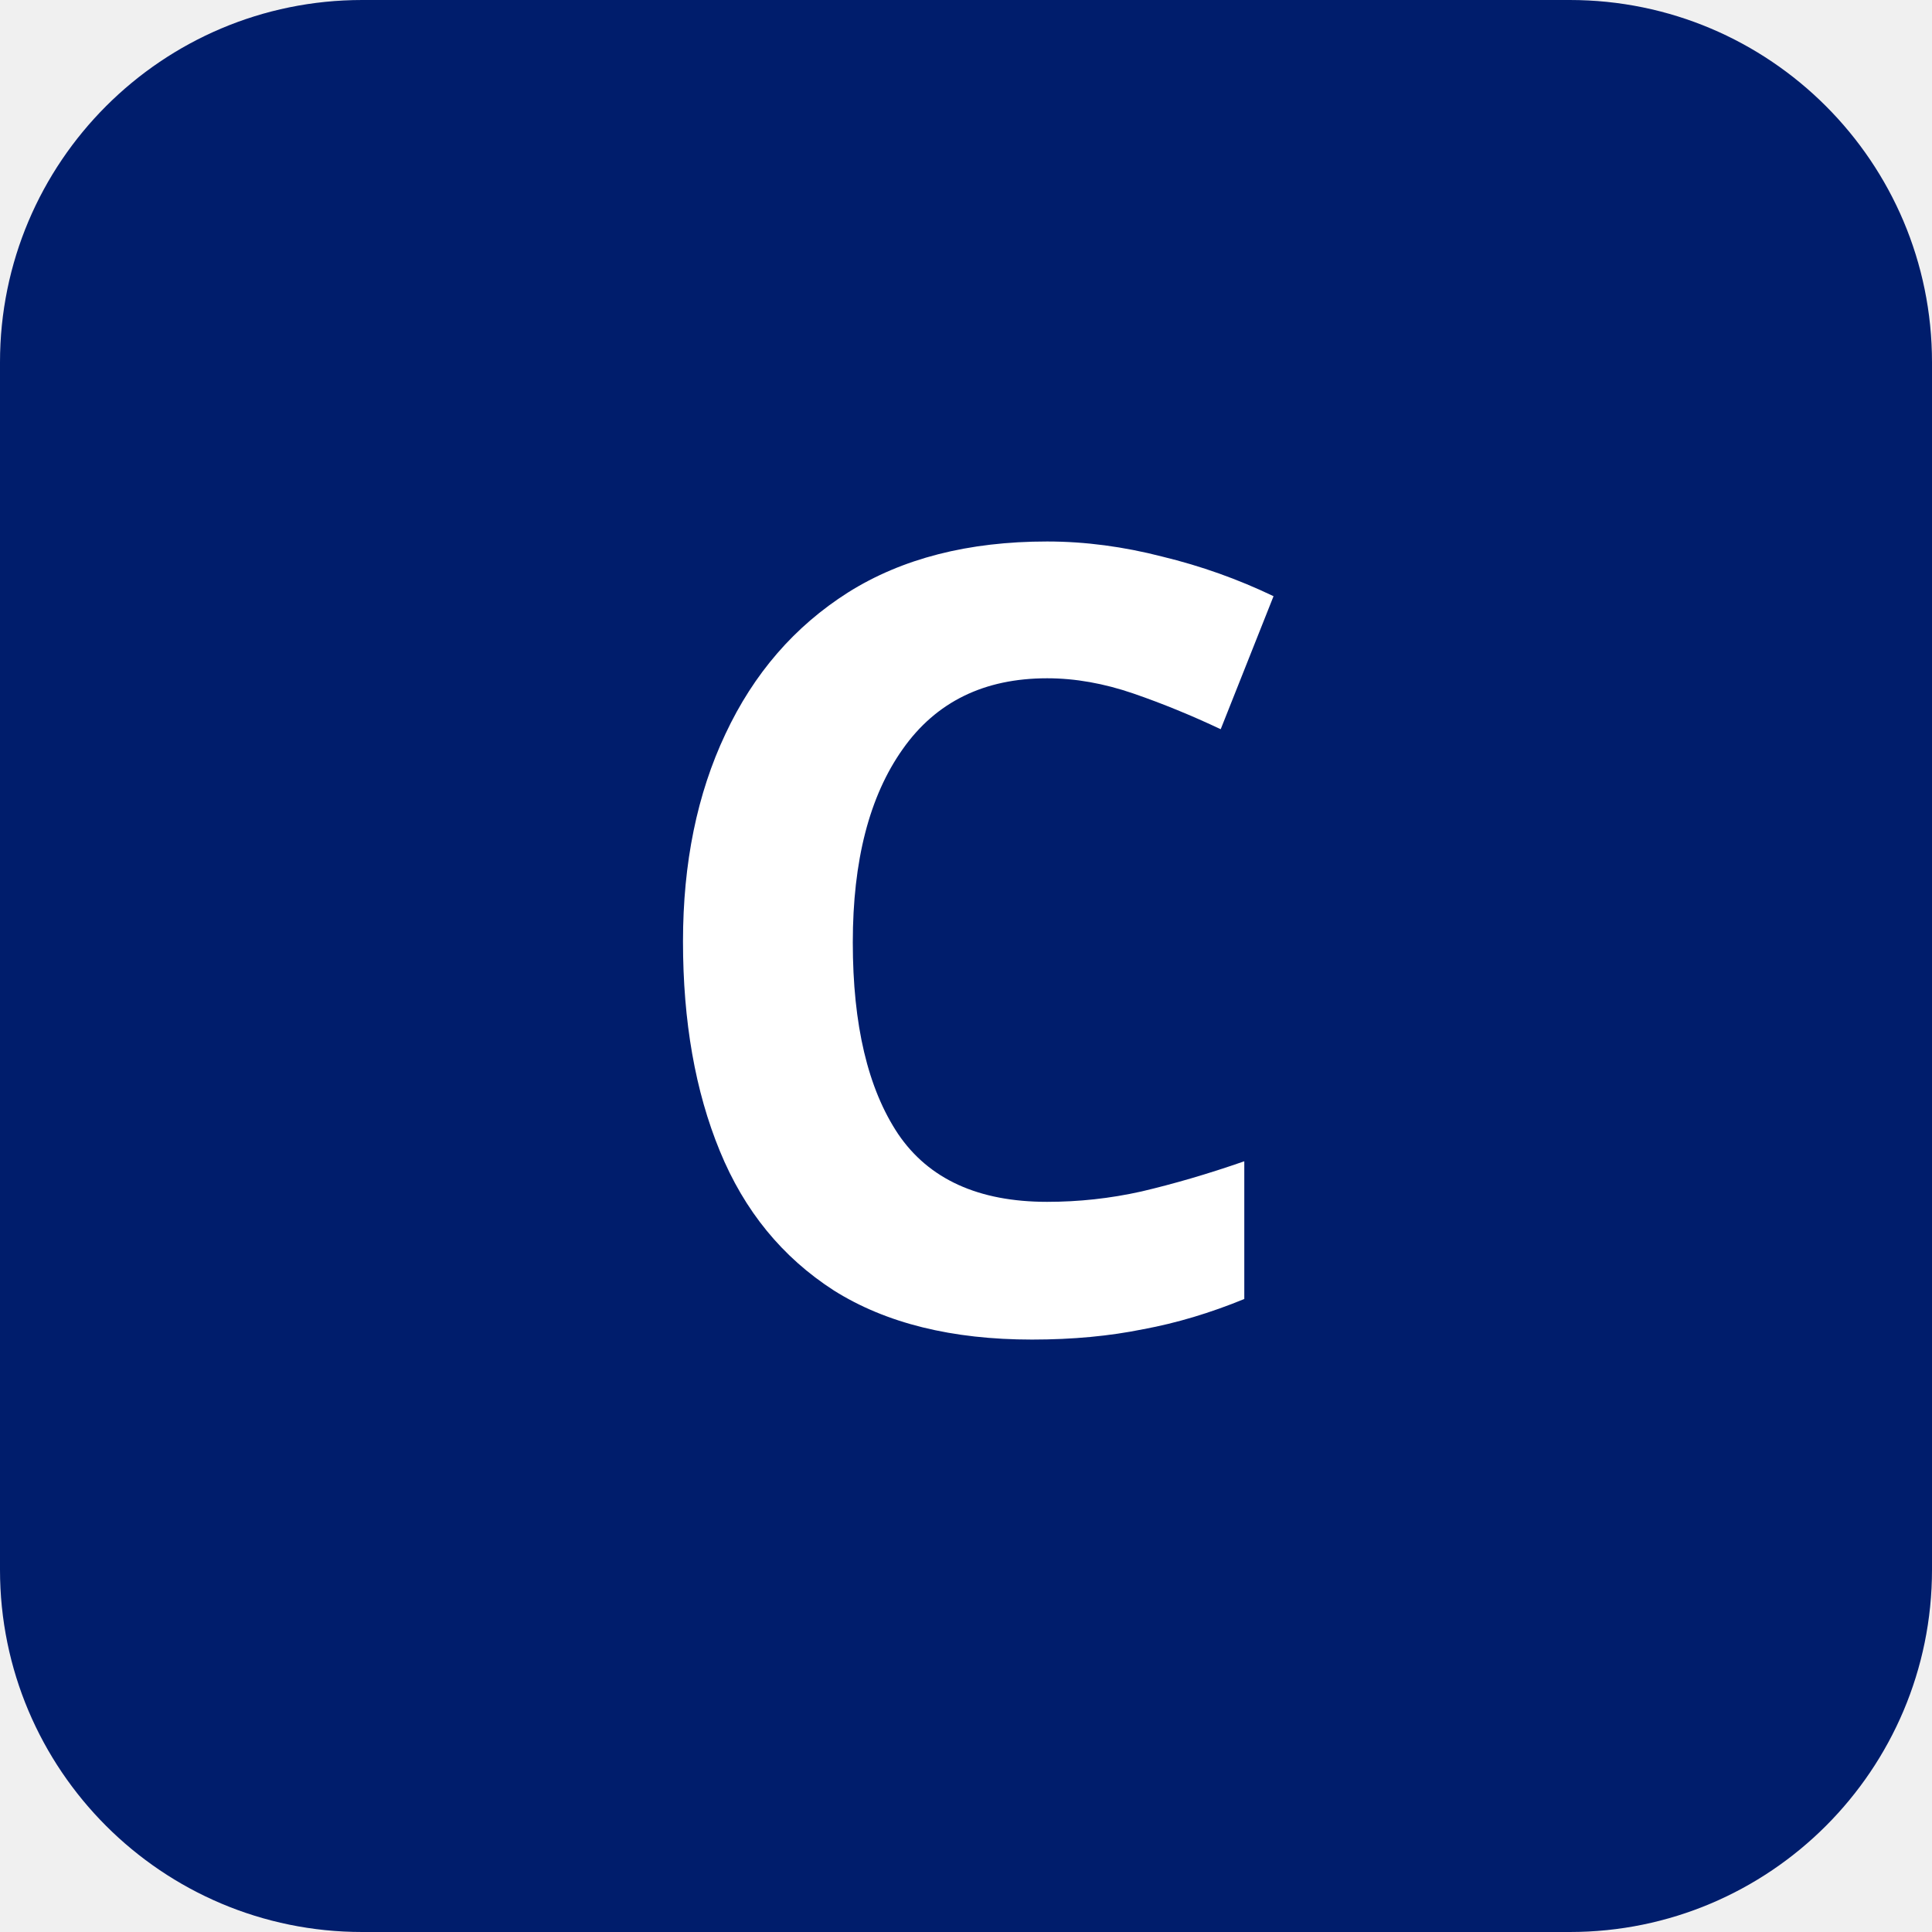
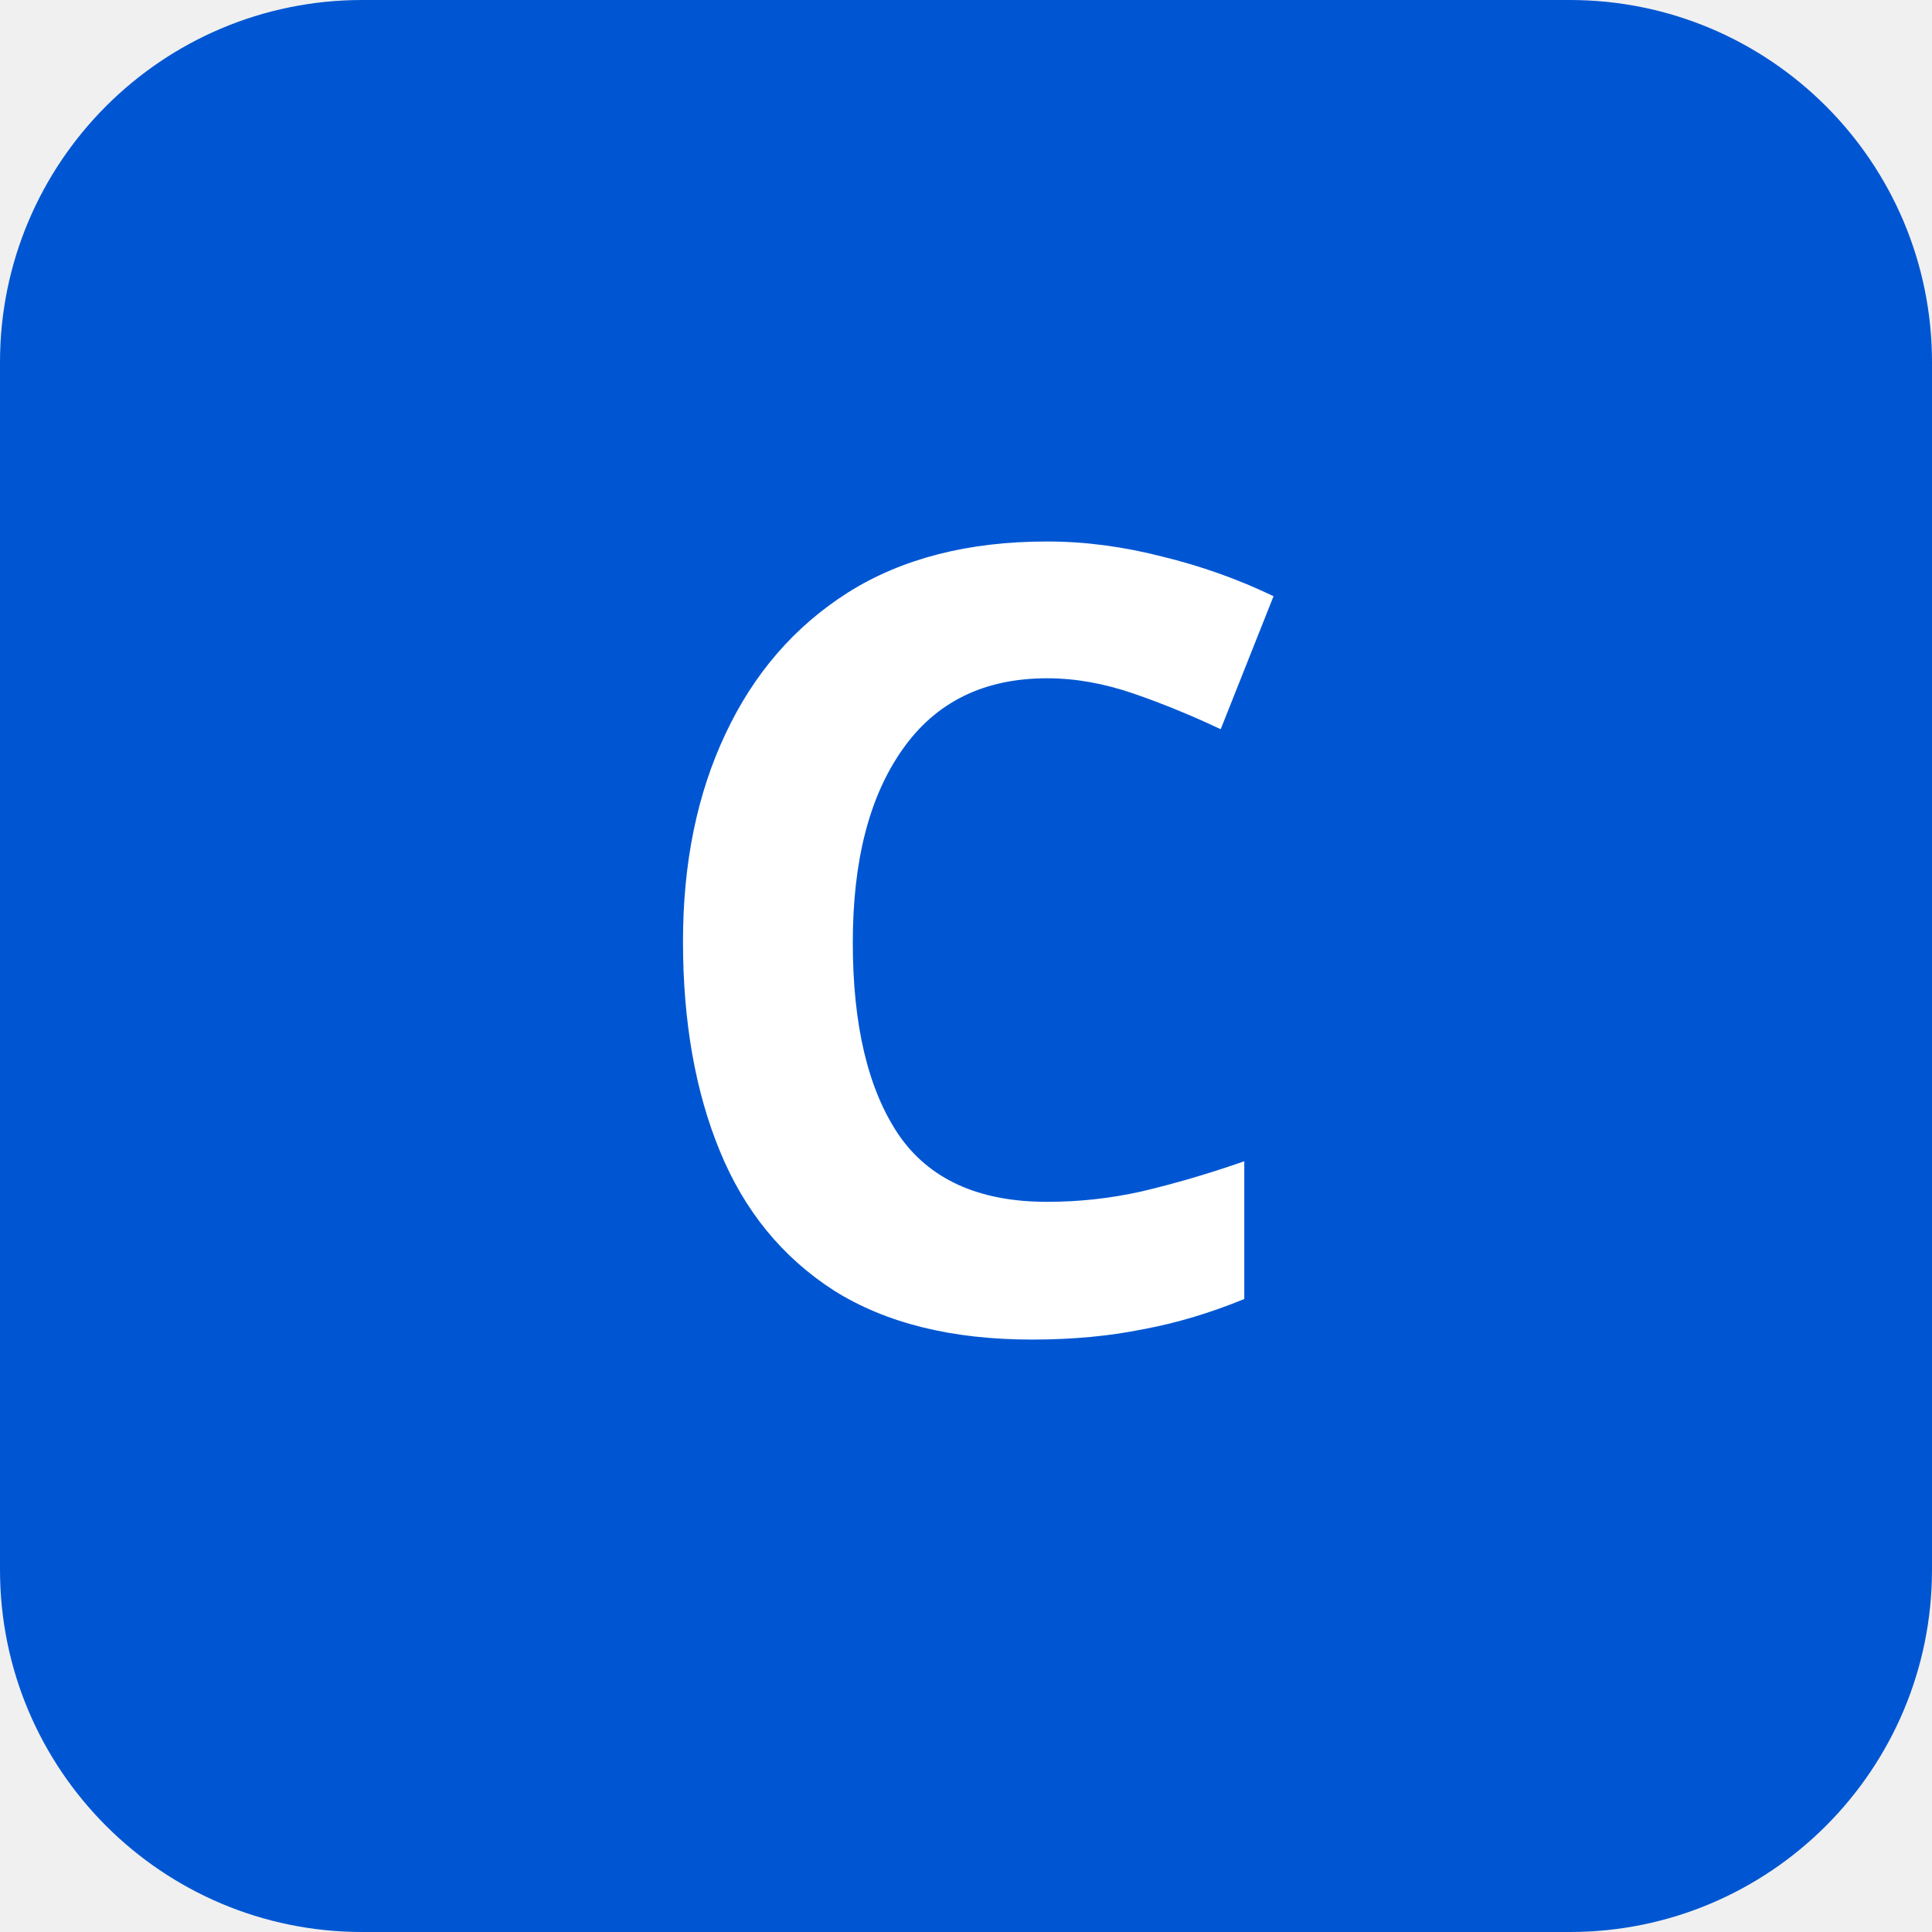
<svg xmlns="http://www.w3.org/2000/svg" viewBox="0 0 32 32">
-   <rect width="32" height="32" rx="6" fill="#001D6C" />
+   <rect width="32" height="32" rx="6" fill="#0056D2" />
  <text x="16" y="22" text-anchor="middle" font-family="system-ui, sans-serif" font-size="18" font-weight="bold" fill="#fff">C</text>
</svg>
